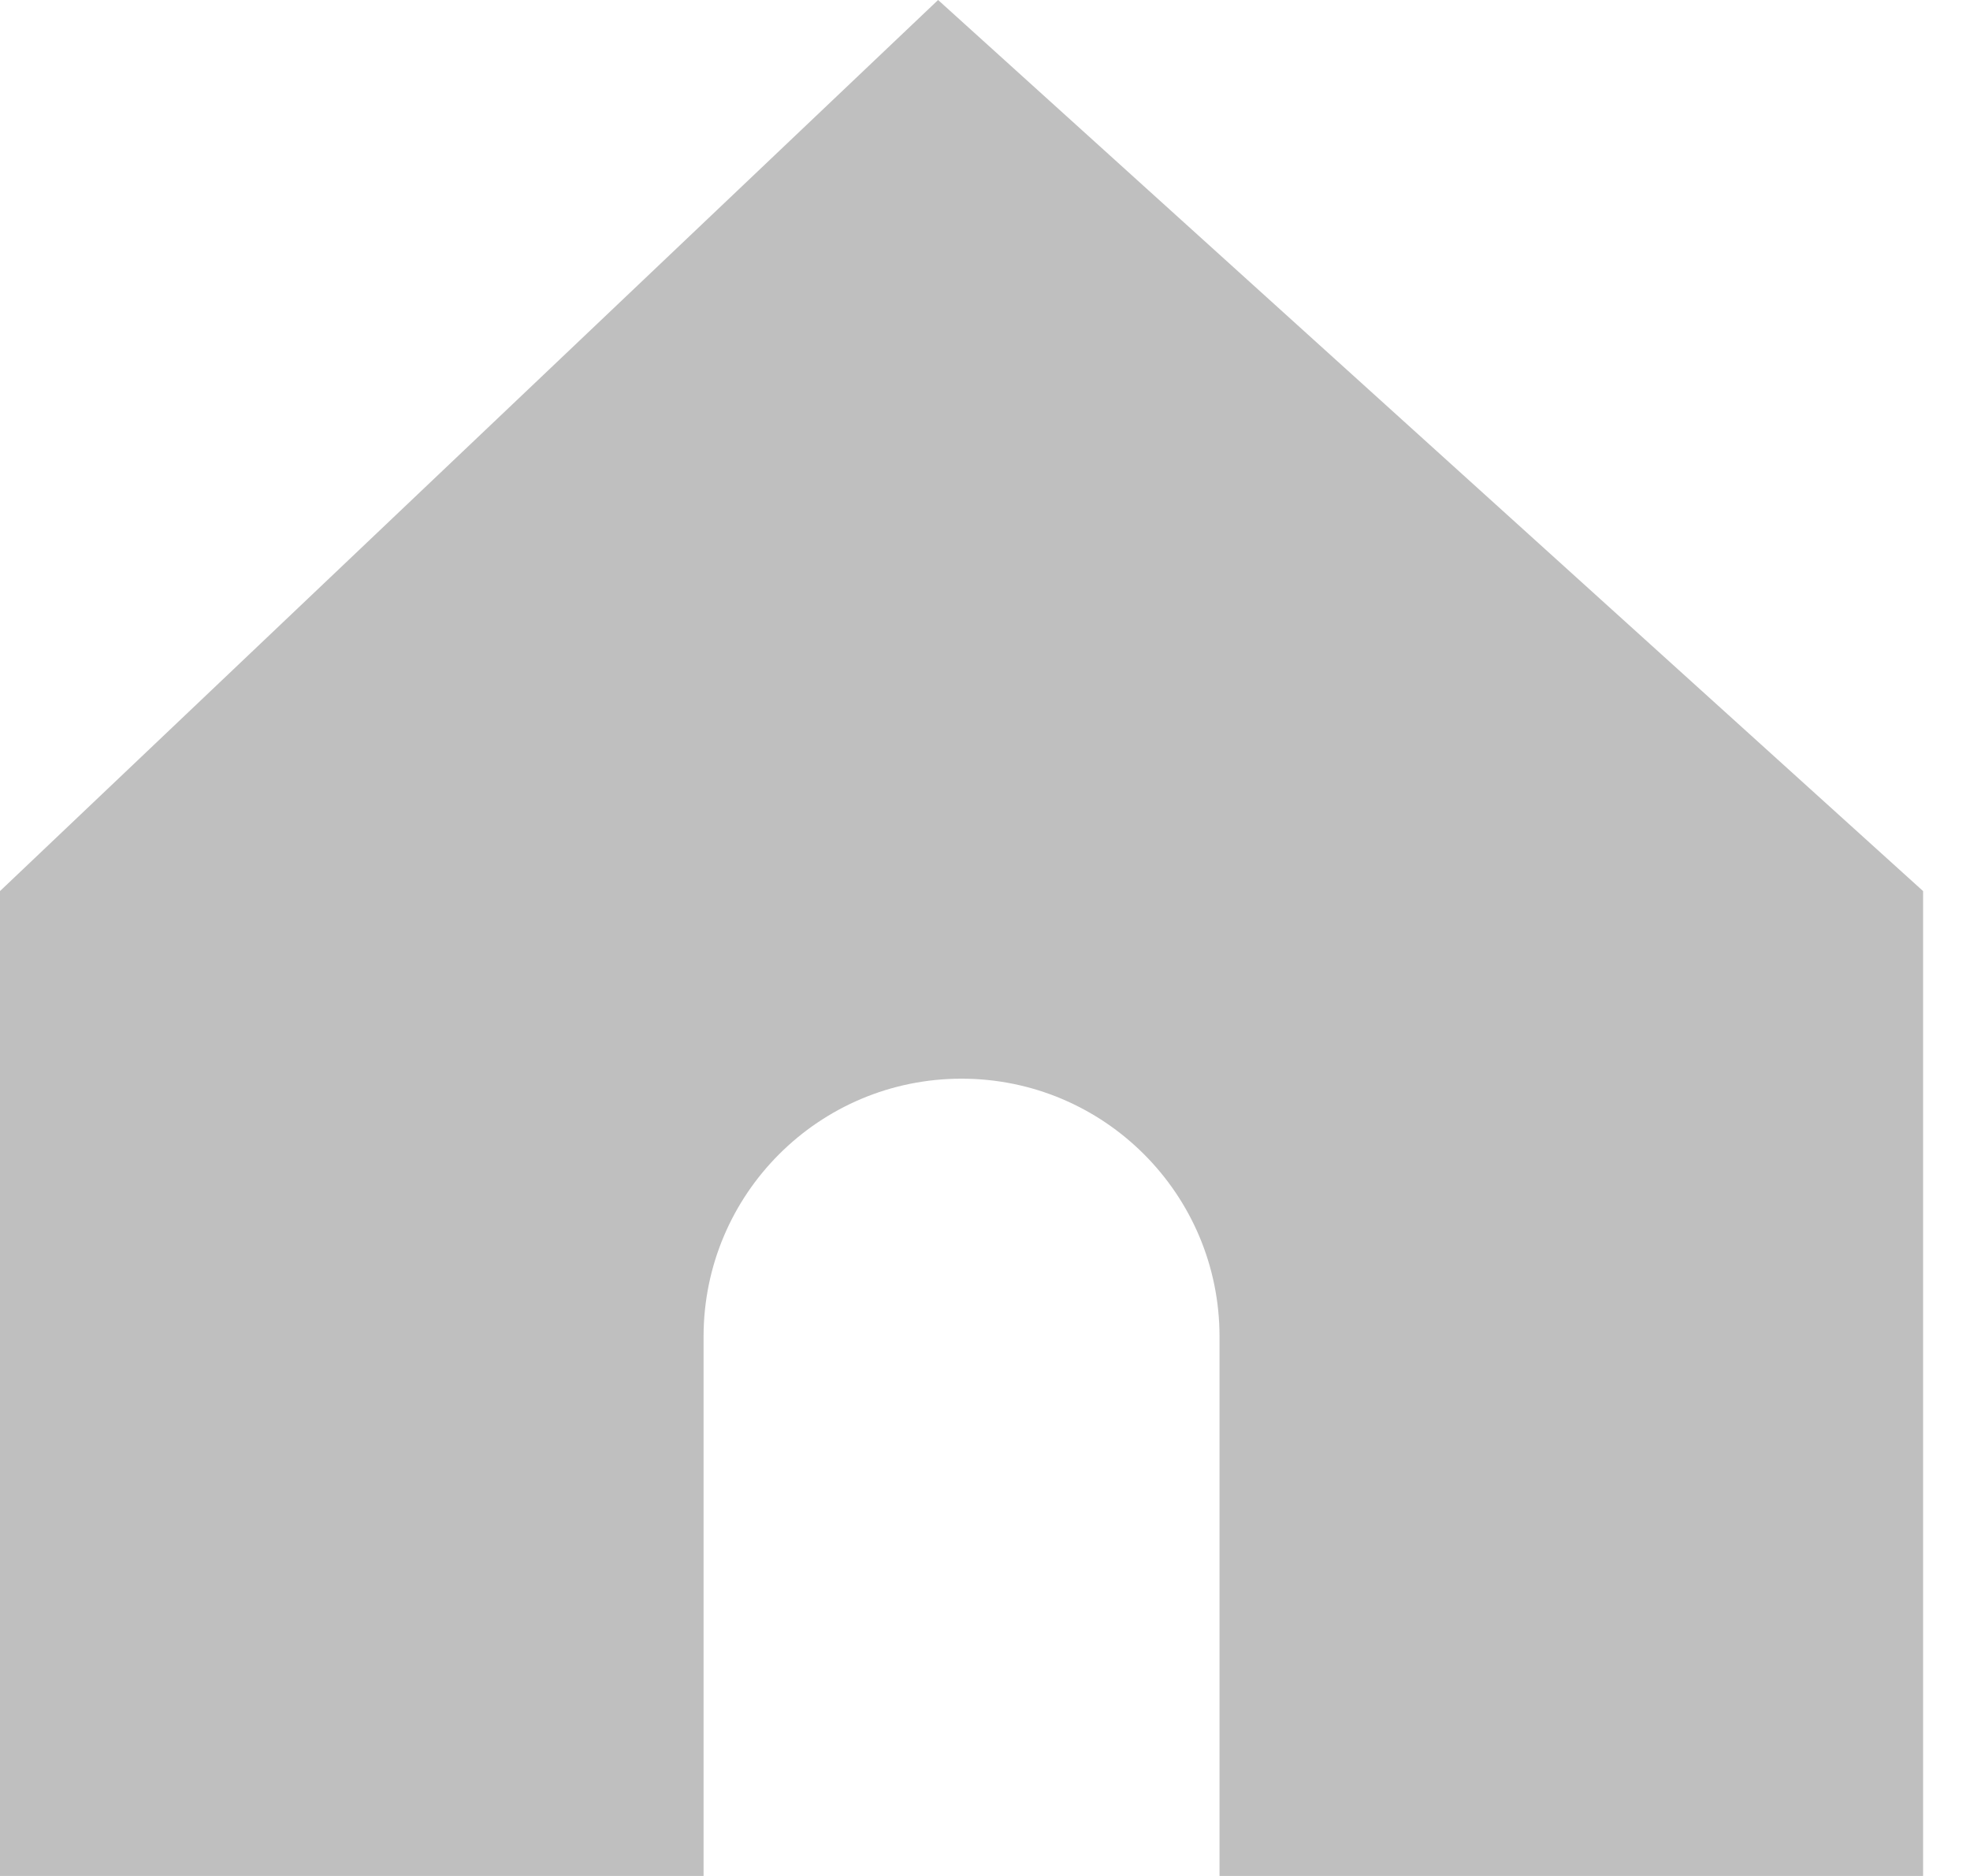
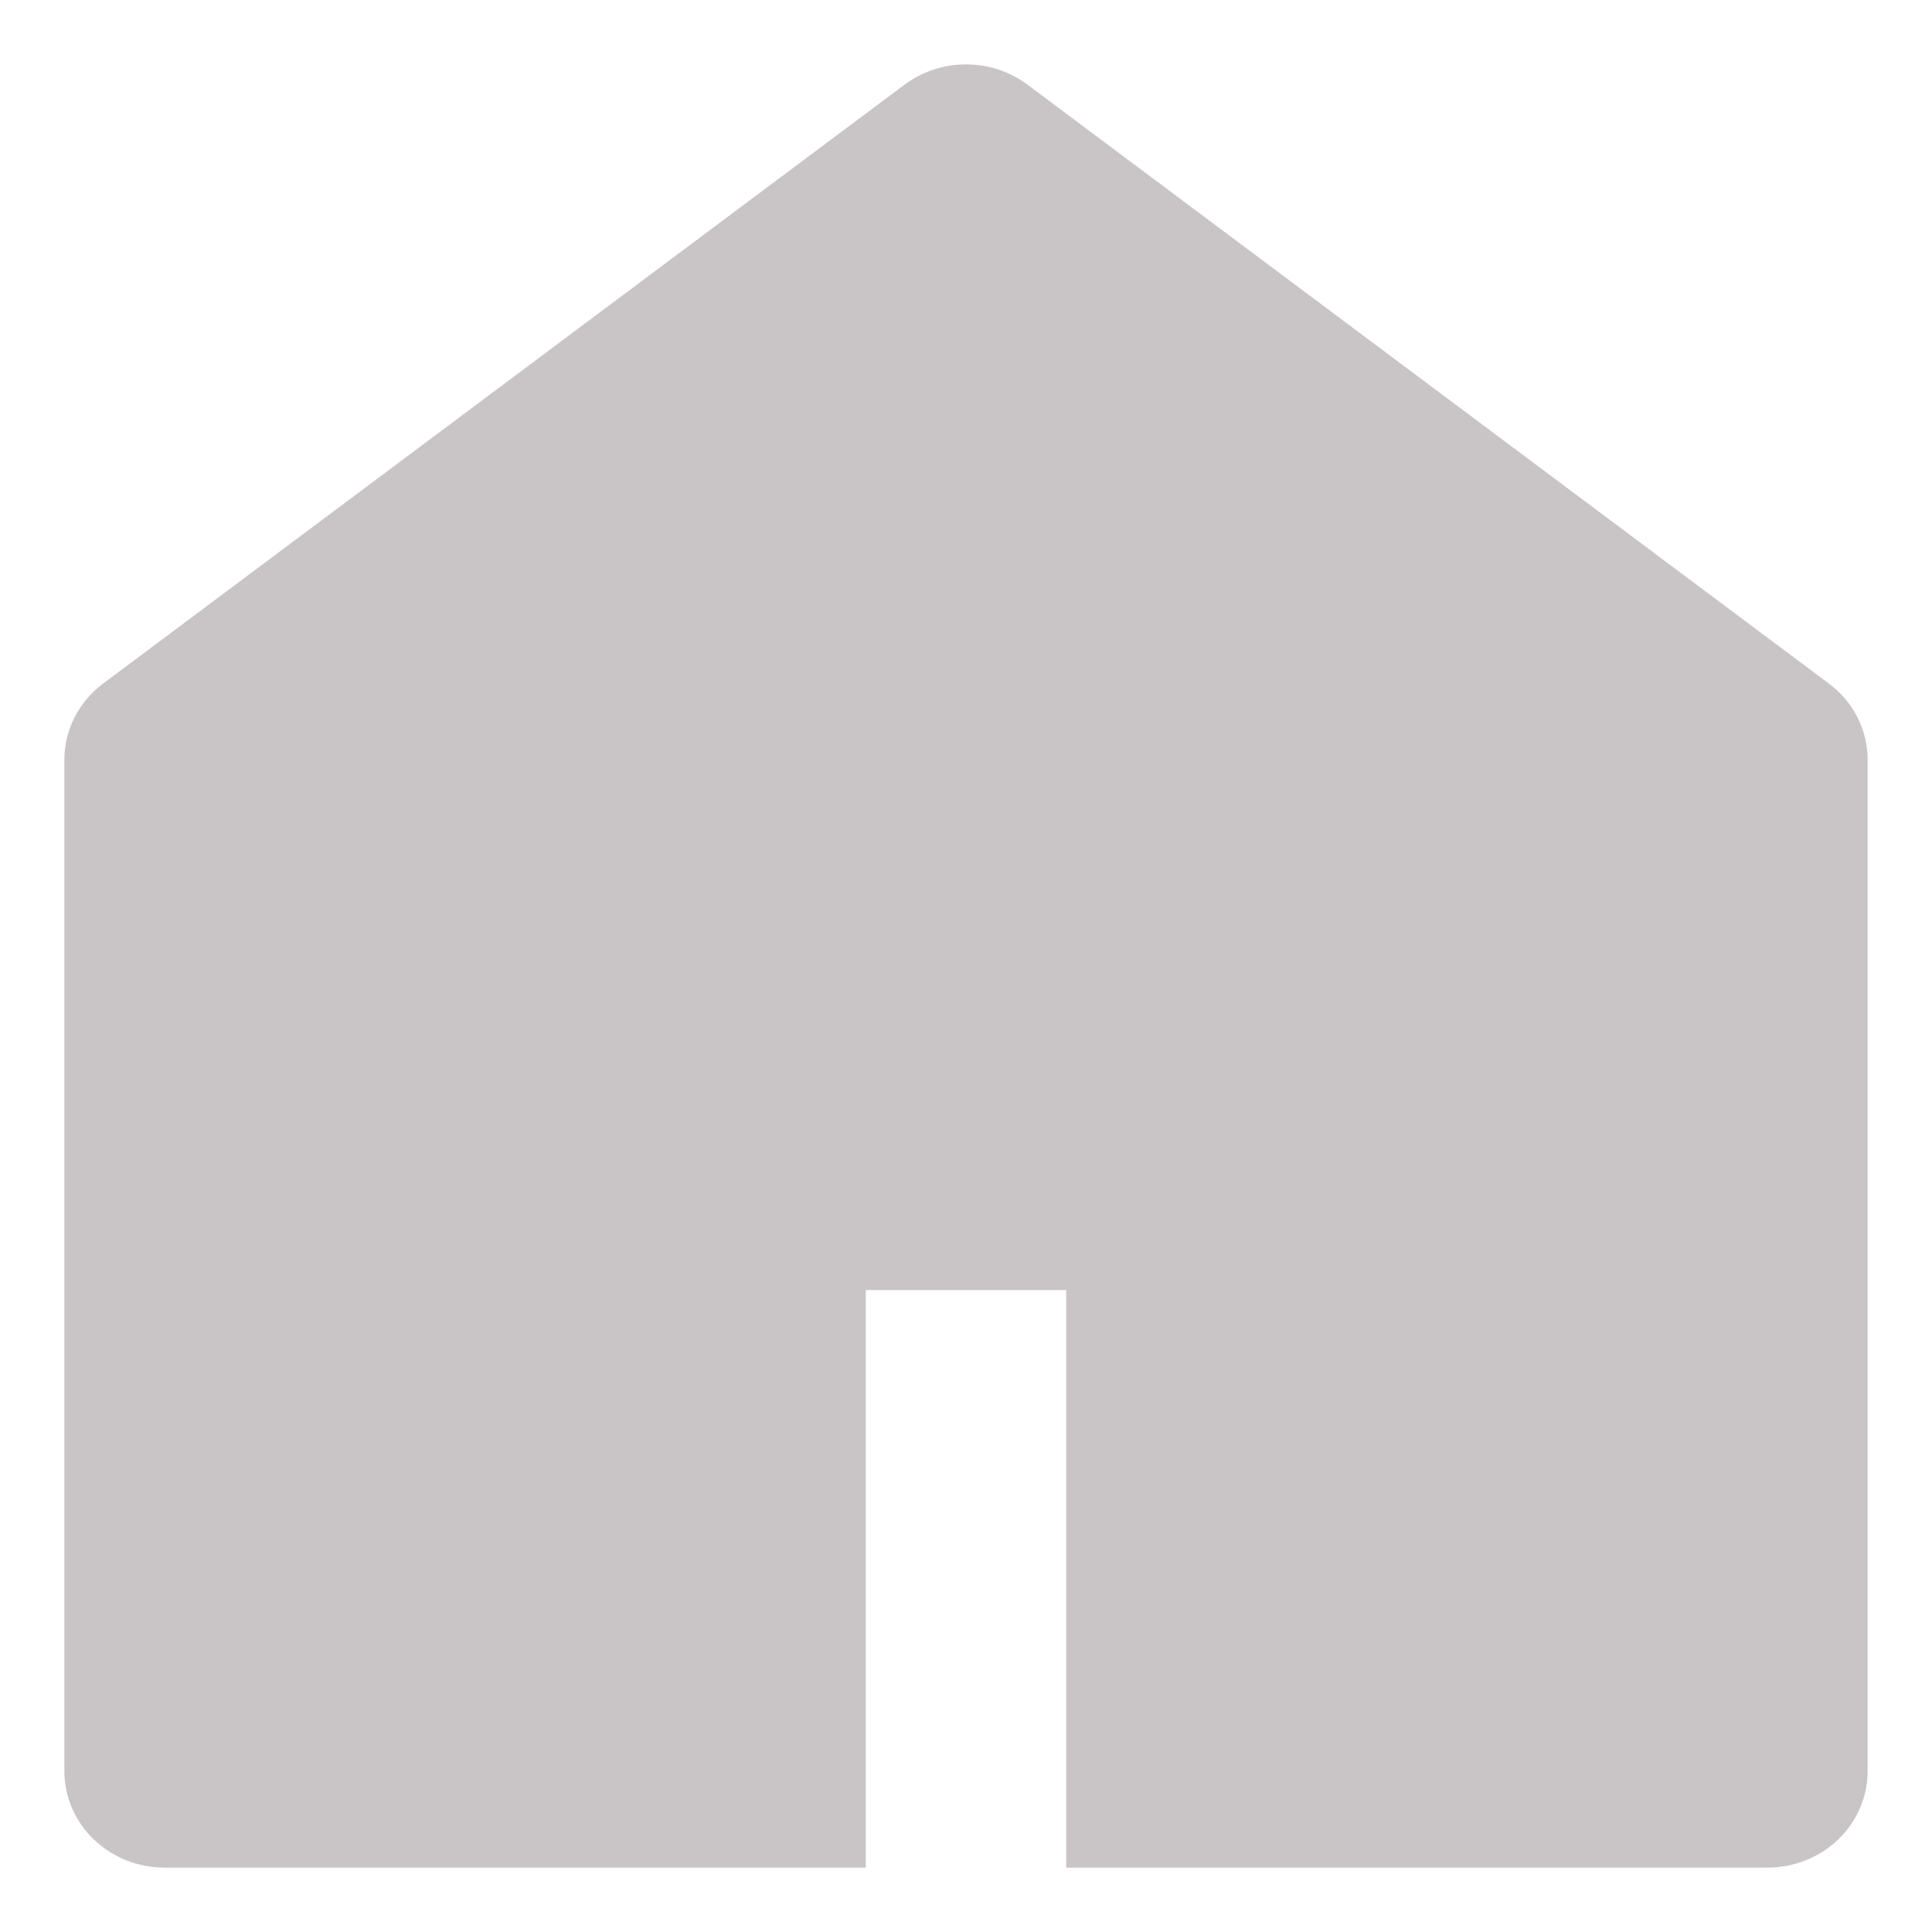
- <svg xmlns="http://www.w3.org/2000/svg" width="21" height="20" viewBox="0 0 21 20" fill="none">
-   <path d="M0 9.5L10 0L20.5 9.5V20H13V14.25C13 12.731 11.769 11.5 10.25 11.5C8.731 11.5 7.5 12.731 7.5 14.25V20H0V9.5Z" fill="#BFBFBF" />
+ <svg xmlns="http://www.w3.org/2000/svg" width="22" height="22" viewBox="0 0 22 22" fill="none">
+   <path d="M21.267 20.171C21.267 20.461 21.146 20.74 20.933 20.946C20.719 21.151 20.428 21.267 20.126 21.267H1.874C1.572 21.267 1.281 21.151 1.068 20.946C0.854 20.74 0.733 20.461 0.733 20.171V8.65C0.733 8.483 0.773 8.318 0.849 8.168C0.926 8.018 1.037 7.887 1.174 7.784L10.3 0.964C10.5 0.815 10.746 0.733 11 0.733C11.254 0.733 11.5 0.815 11.7 0.964L20.826 7.784C20.964 7.887 21.075 8.018 21.151 8.168C21.227 8.318 21.267 8.483 21.267 8.65V20.171ZM9.859 14.69V21.267H12.141V14.69H9.859Z" fill="#C9C5C6" />
</svg>
